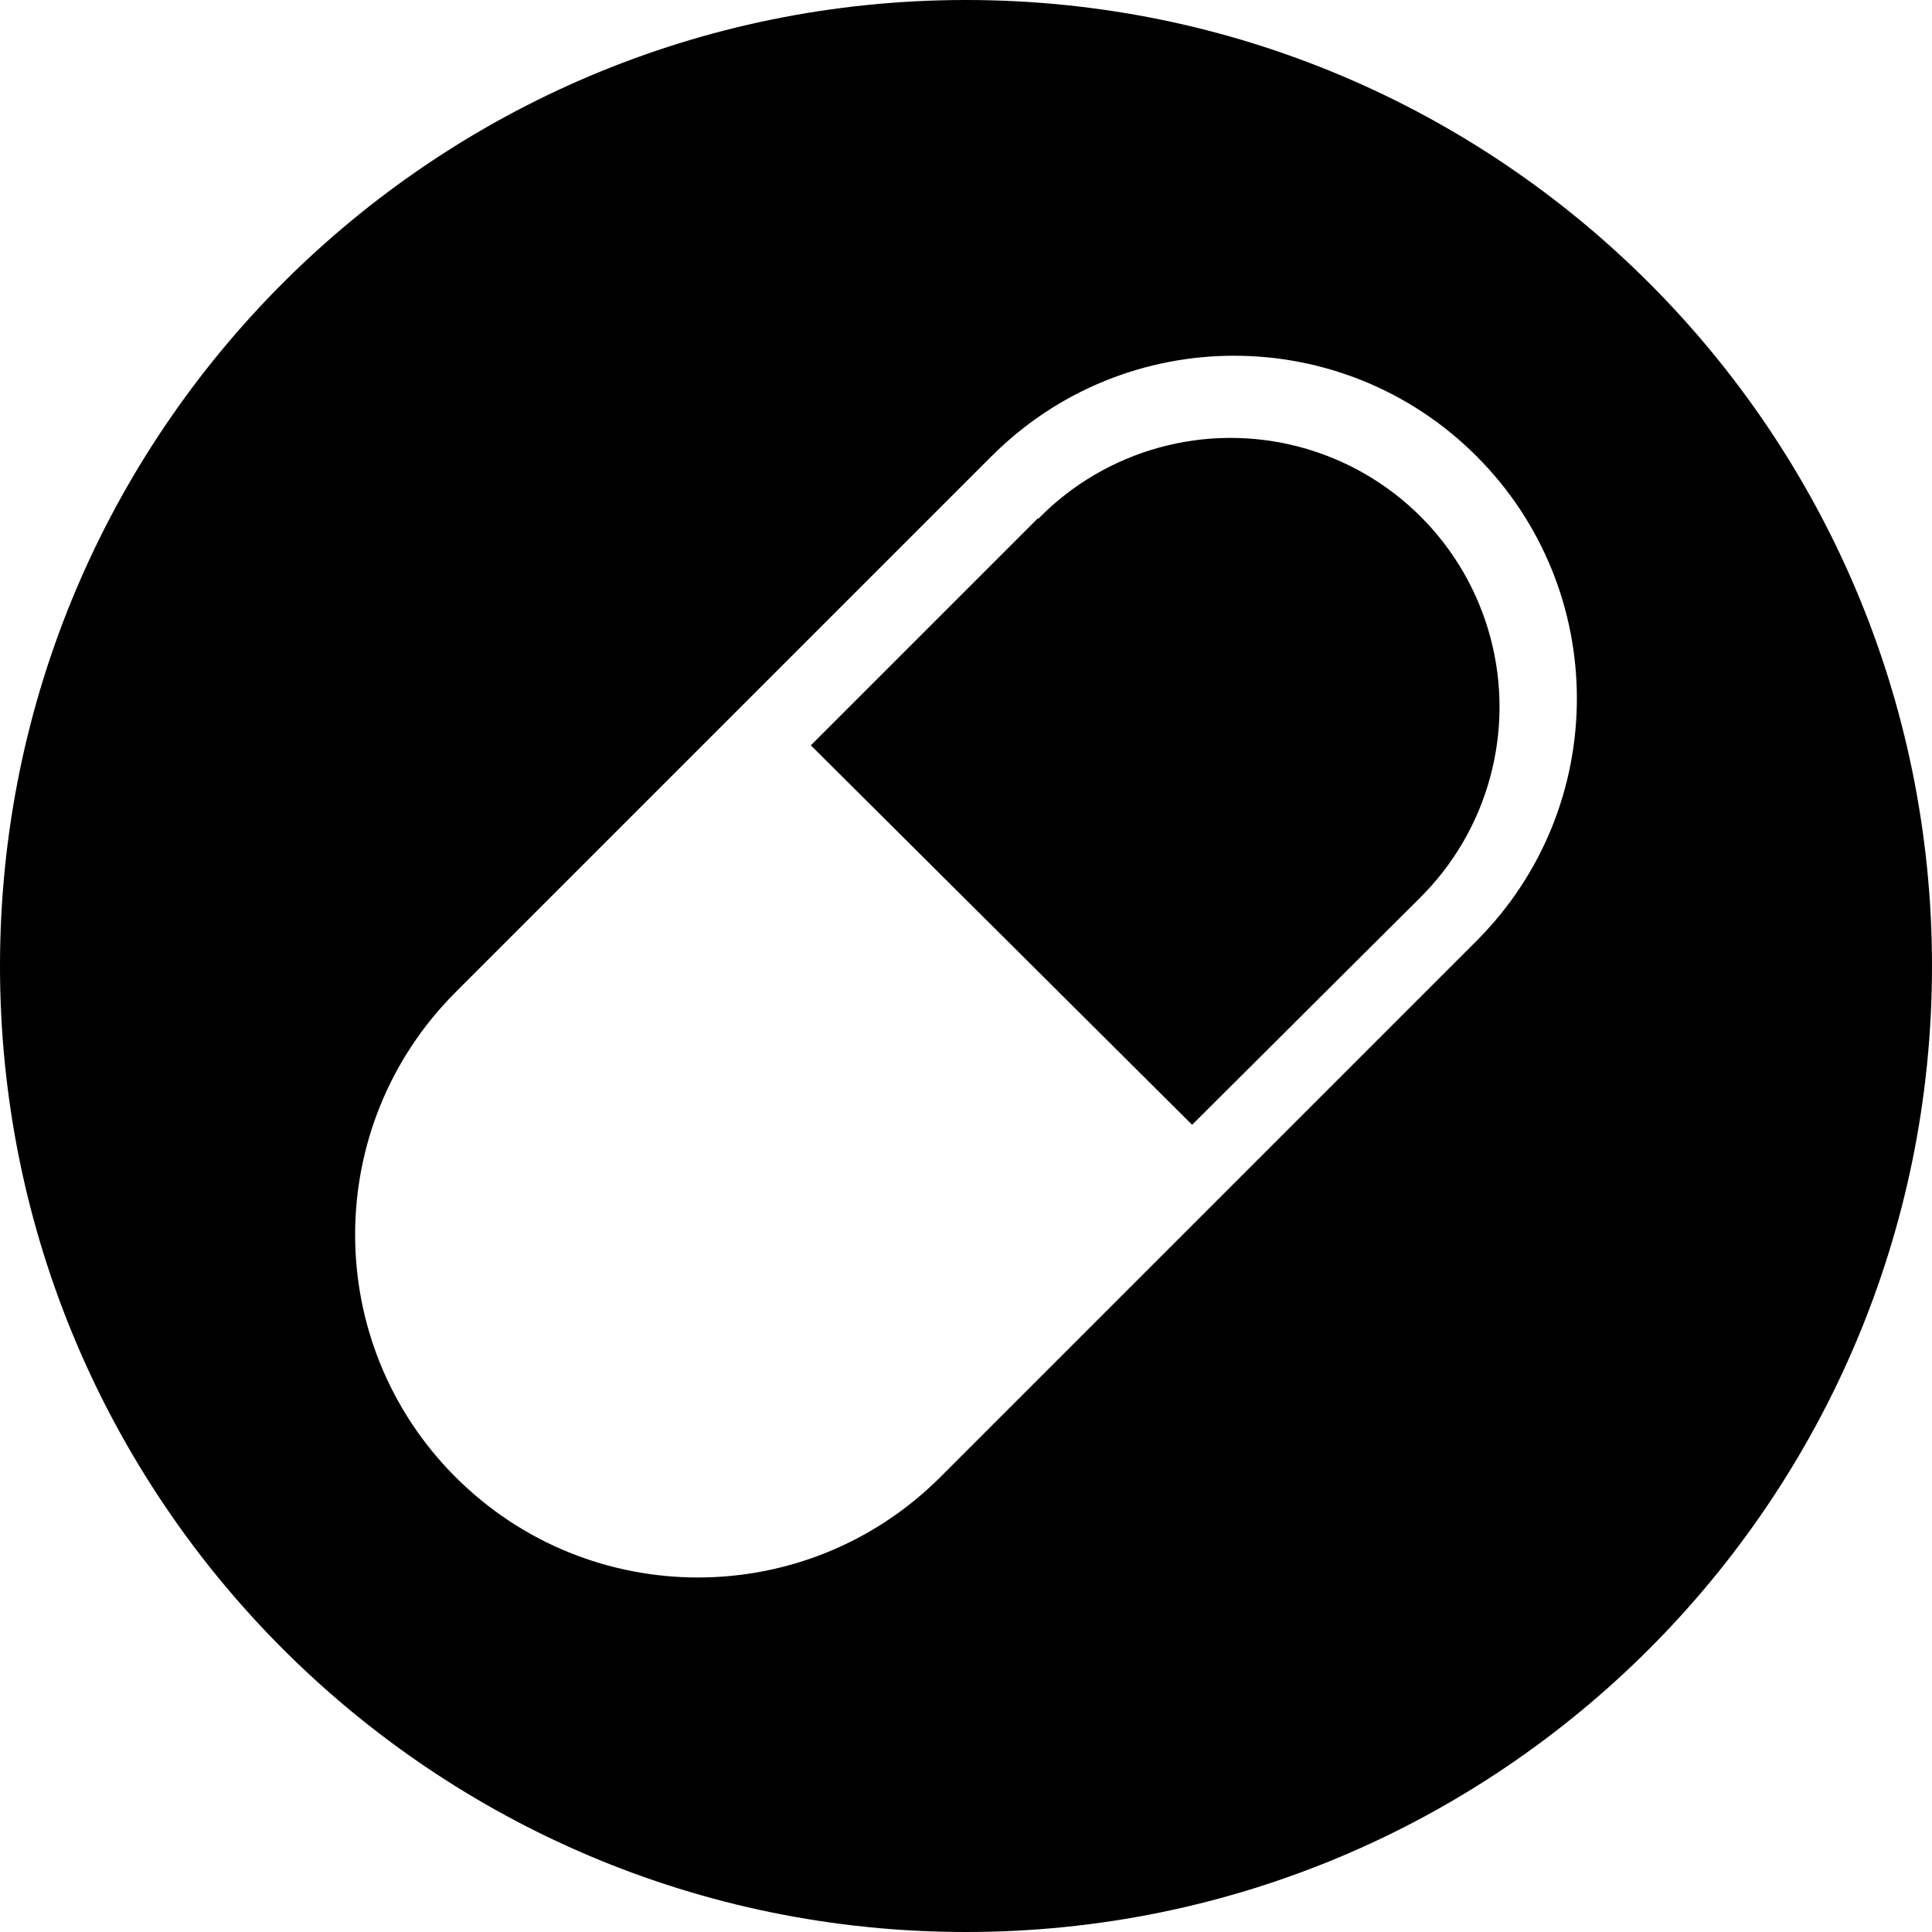
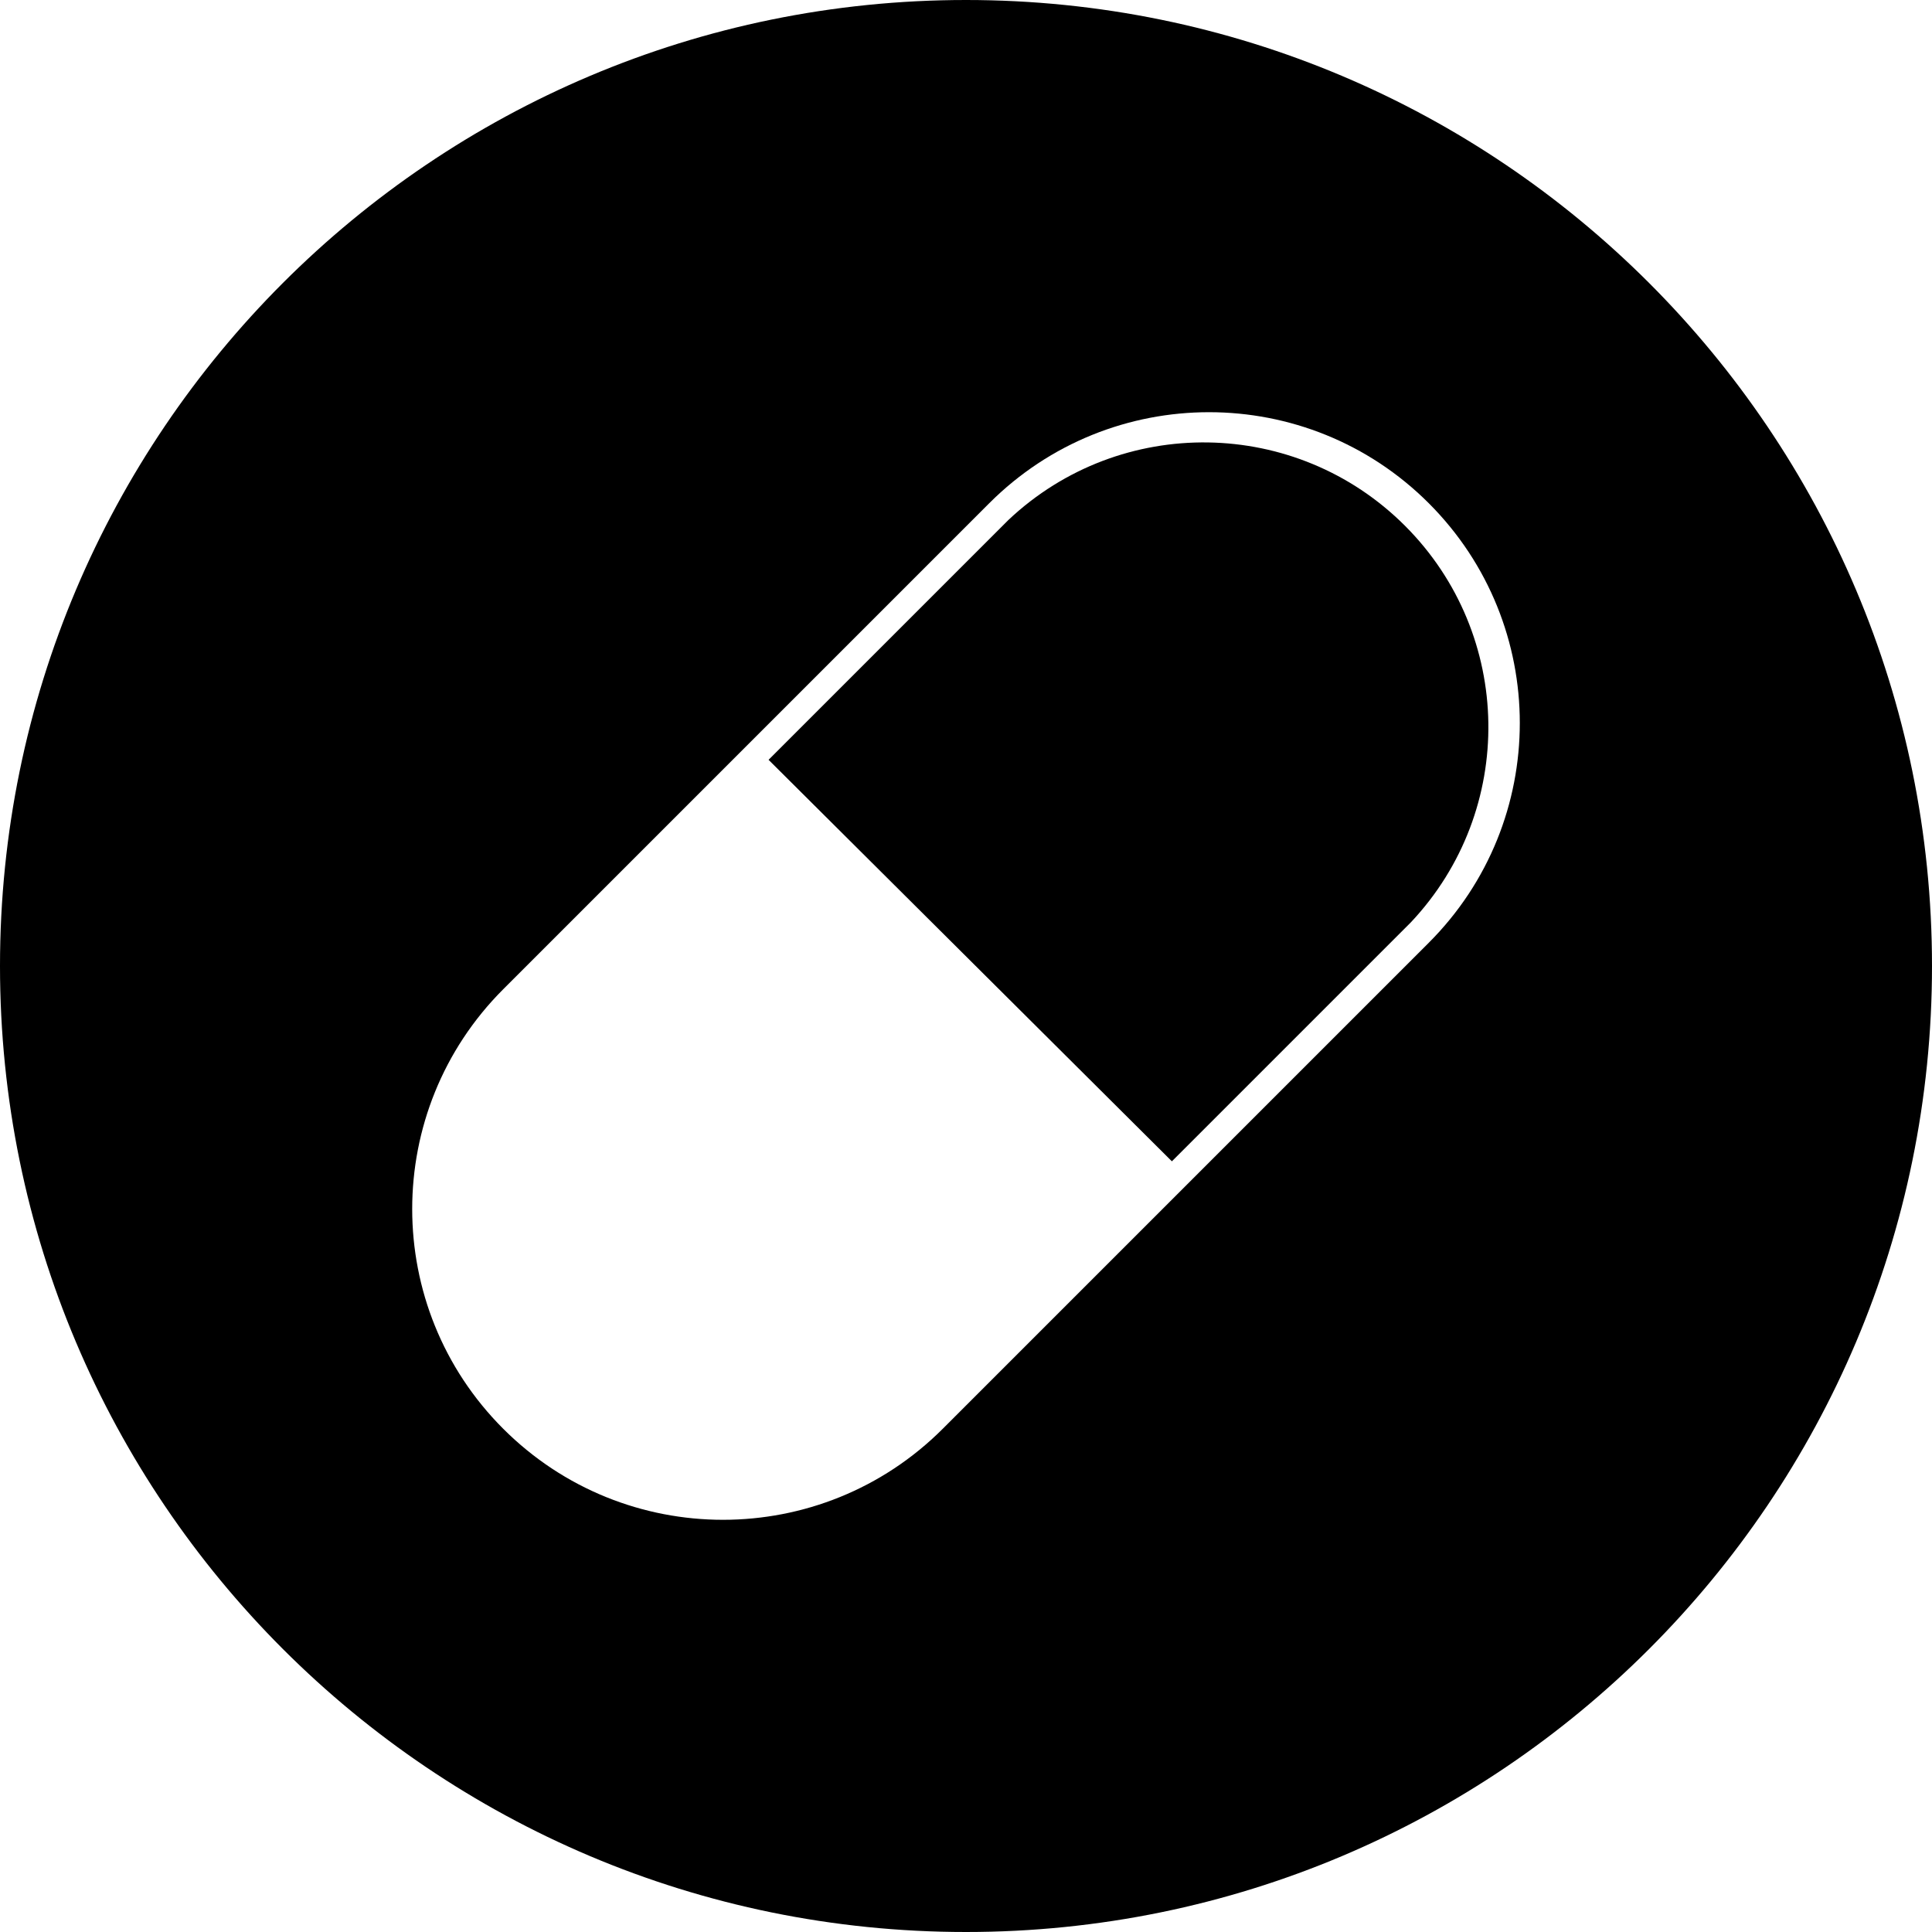
<svg xmlns="http://www.w3.org/2000/svg" id="icons" viewBox="0 0 64 64">
-   <g id="_Group_" data-name="&lt;Group&gt;">
-     <path id="_Path_" data-name="&lt;Path&gt;" d="M34.37,17.18l-7.51,7.51L39.49,37.26,47,29.78a8.91,8.91,0,1,0-12.6-12.6Z" />
-     <path id="_Compound_Path_" data-name="&lt;Compound Path&gt;" d="M32,0A32,32,0,1,0,64,32,32,32,0,0,0,32,0ZM48.91,31.17,31.15,48.93A11.35,11.35,0,0,1,15.09,32.87L32.85,15.11A11.35,11.35,0,0,1,48.91,31.17Z" />
-   </g>
+   <path d="M33.41,17.22l-7.95,7.95,13.36,13.3,7.92-7.92A9.43,9.43,0,0,0,33.41,17.22Z" />
+   <path d="M32,0A32,32,0,1,0,64,32,32,32,0,0,0,32,0ZM47.33,31.23l-16.1,16.1A10.29,10.29,0,0,1,16.67,32.77l16.1-16.1A10.29,10.29,0,1,1,47.33,31.23Z" />
</svg>
